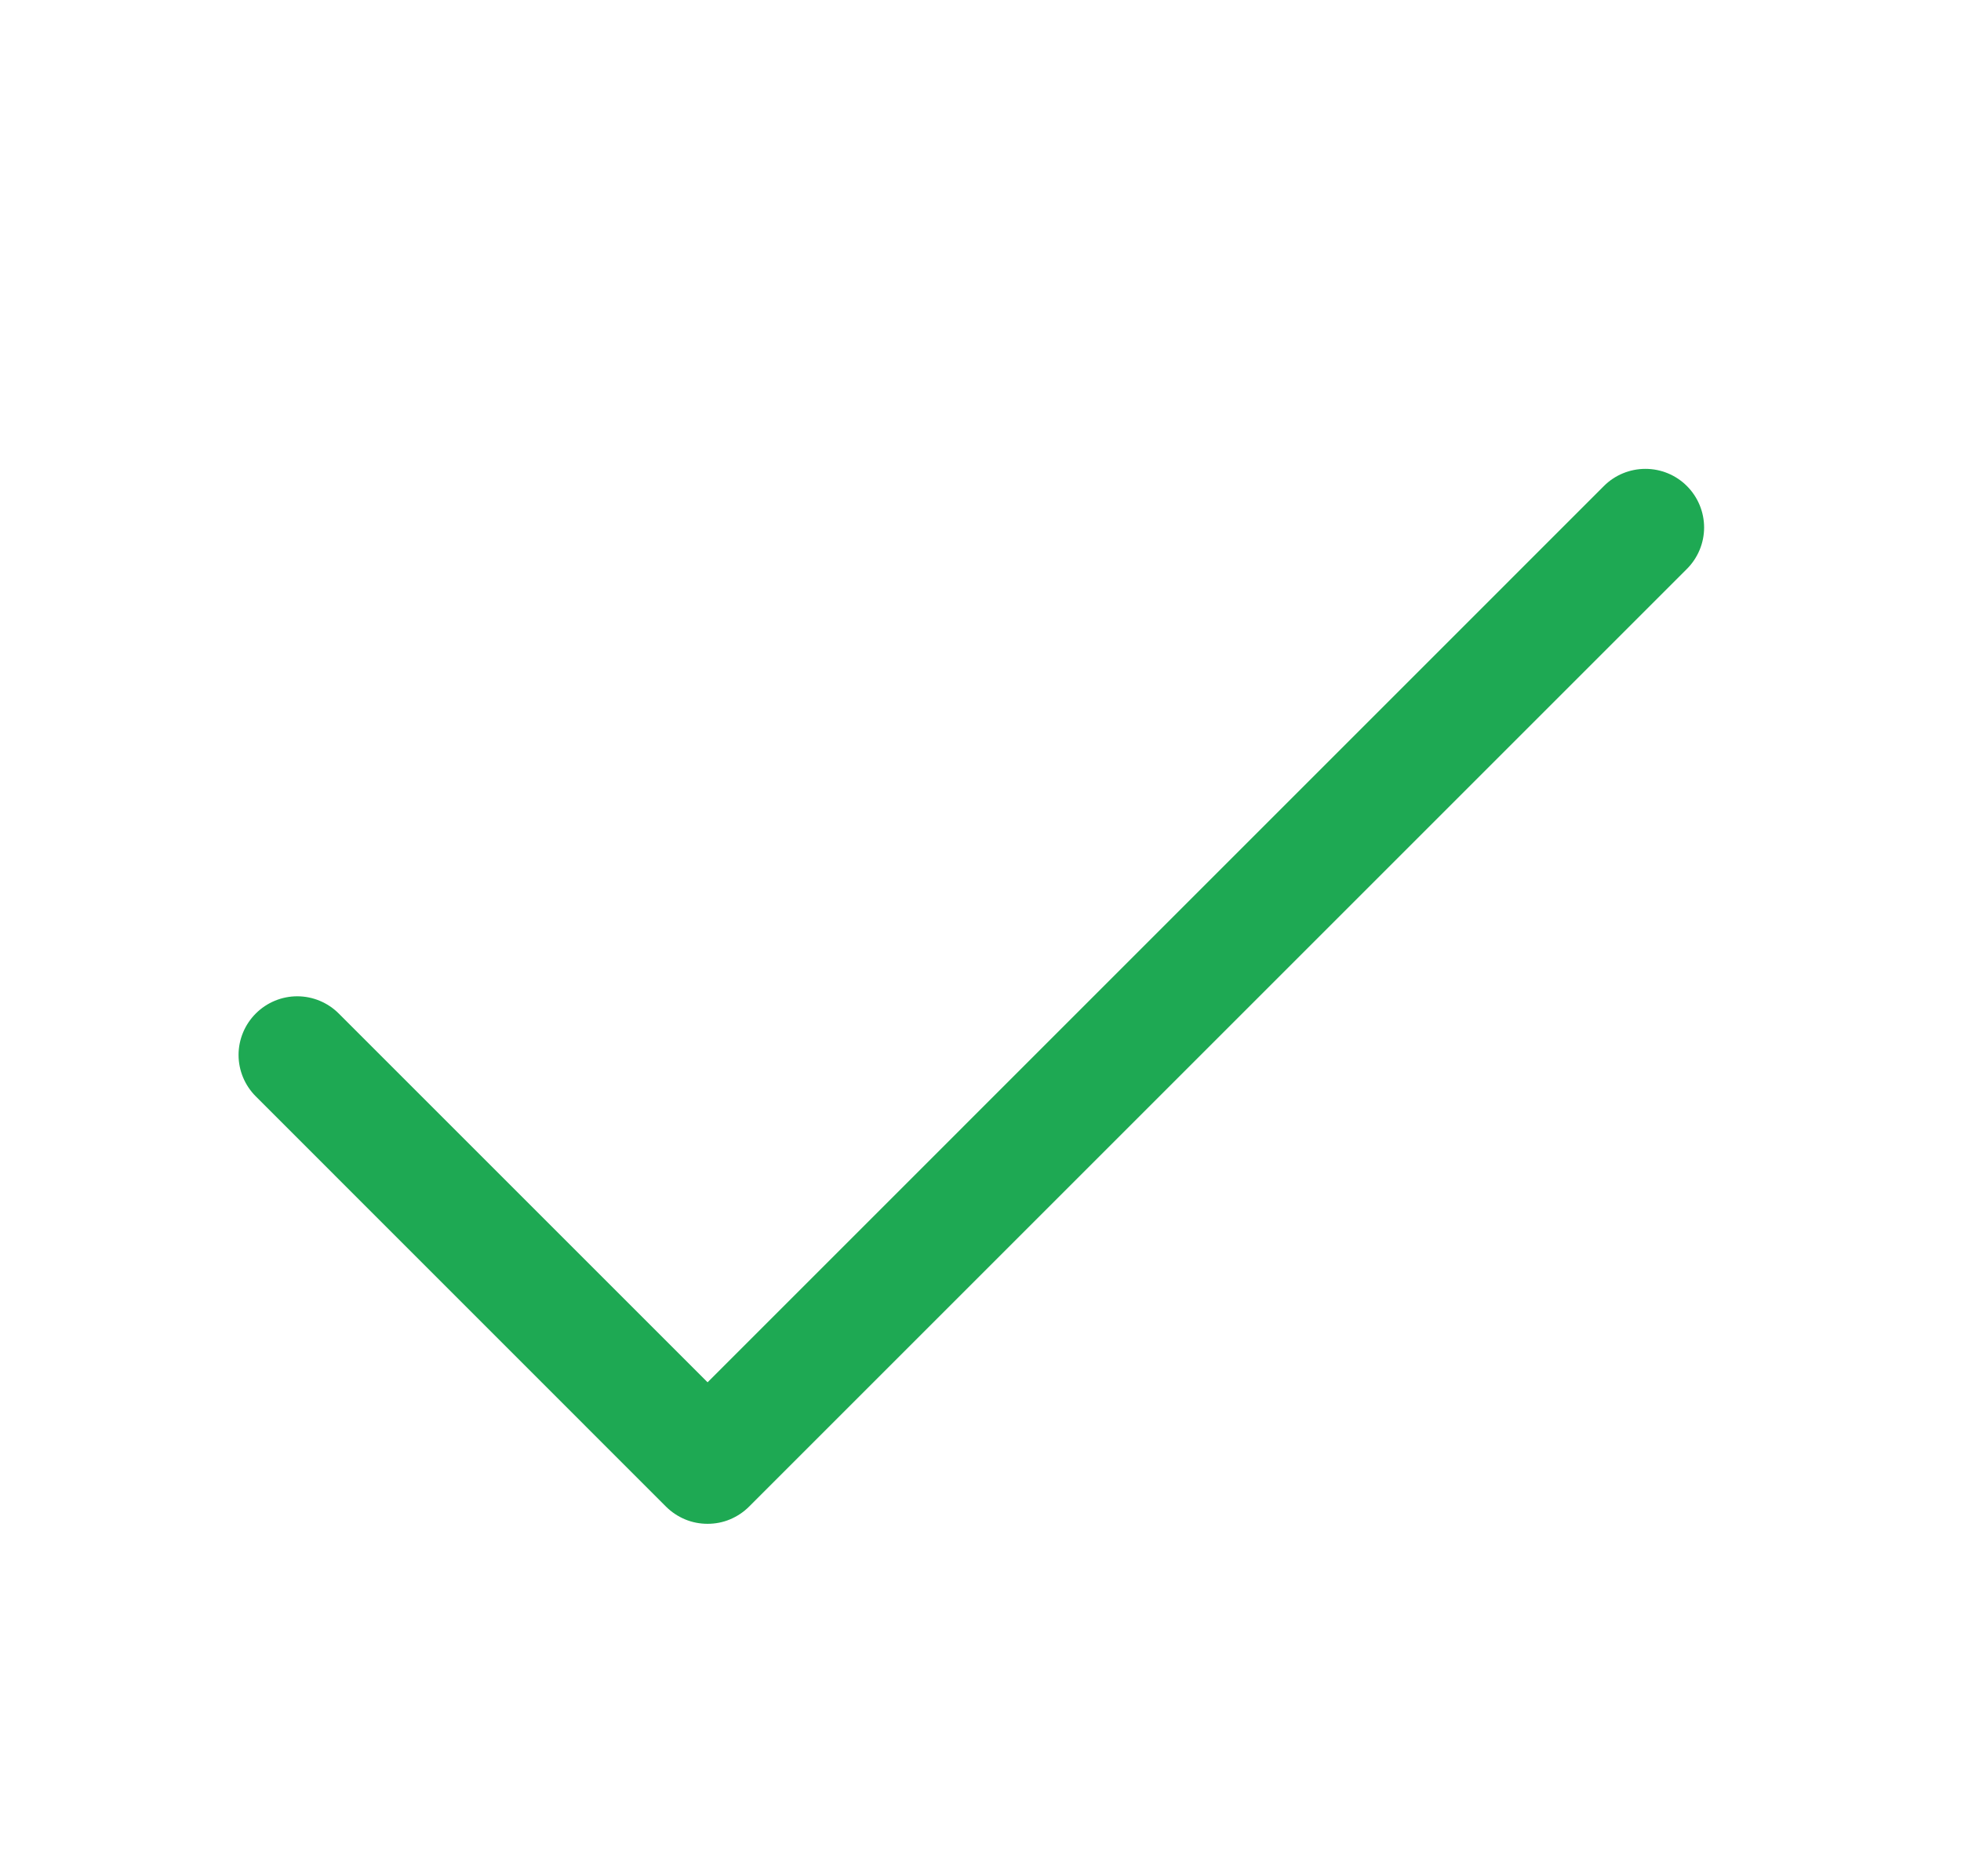
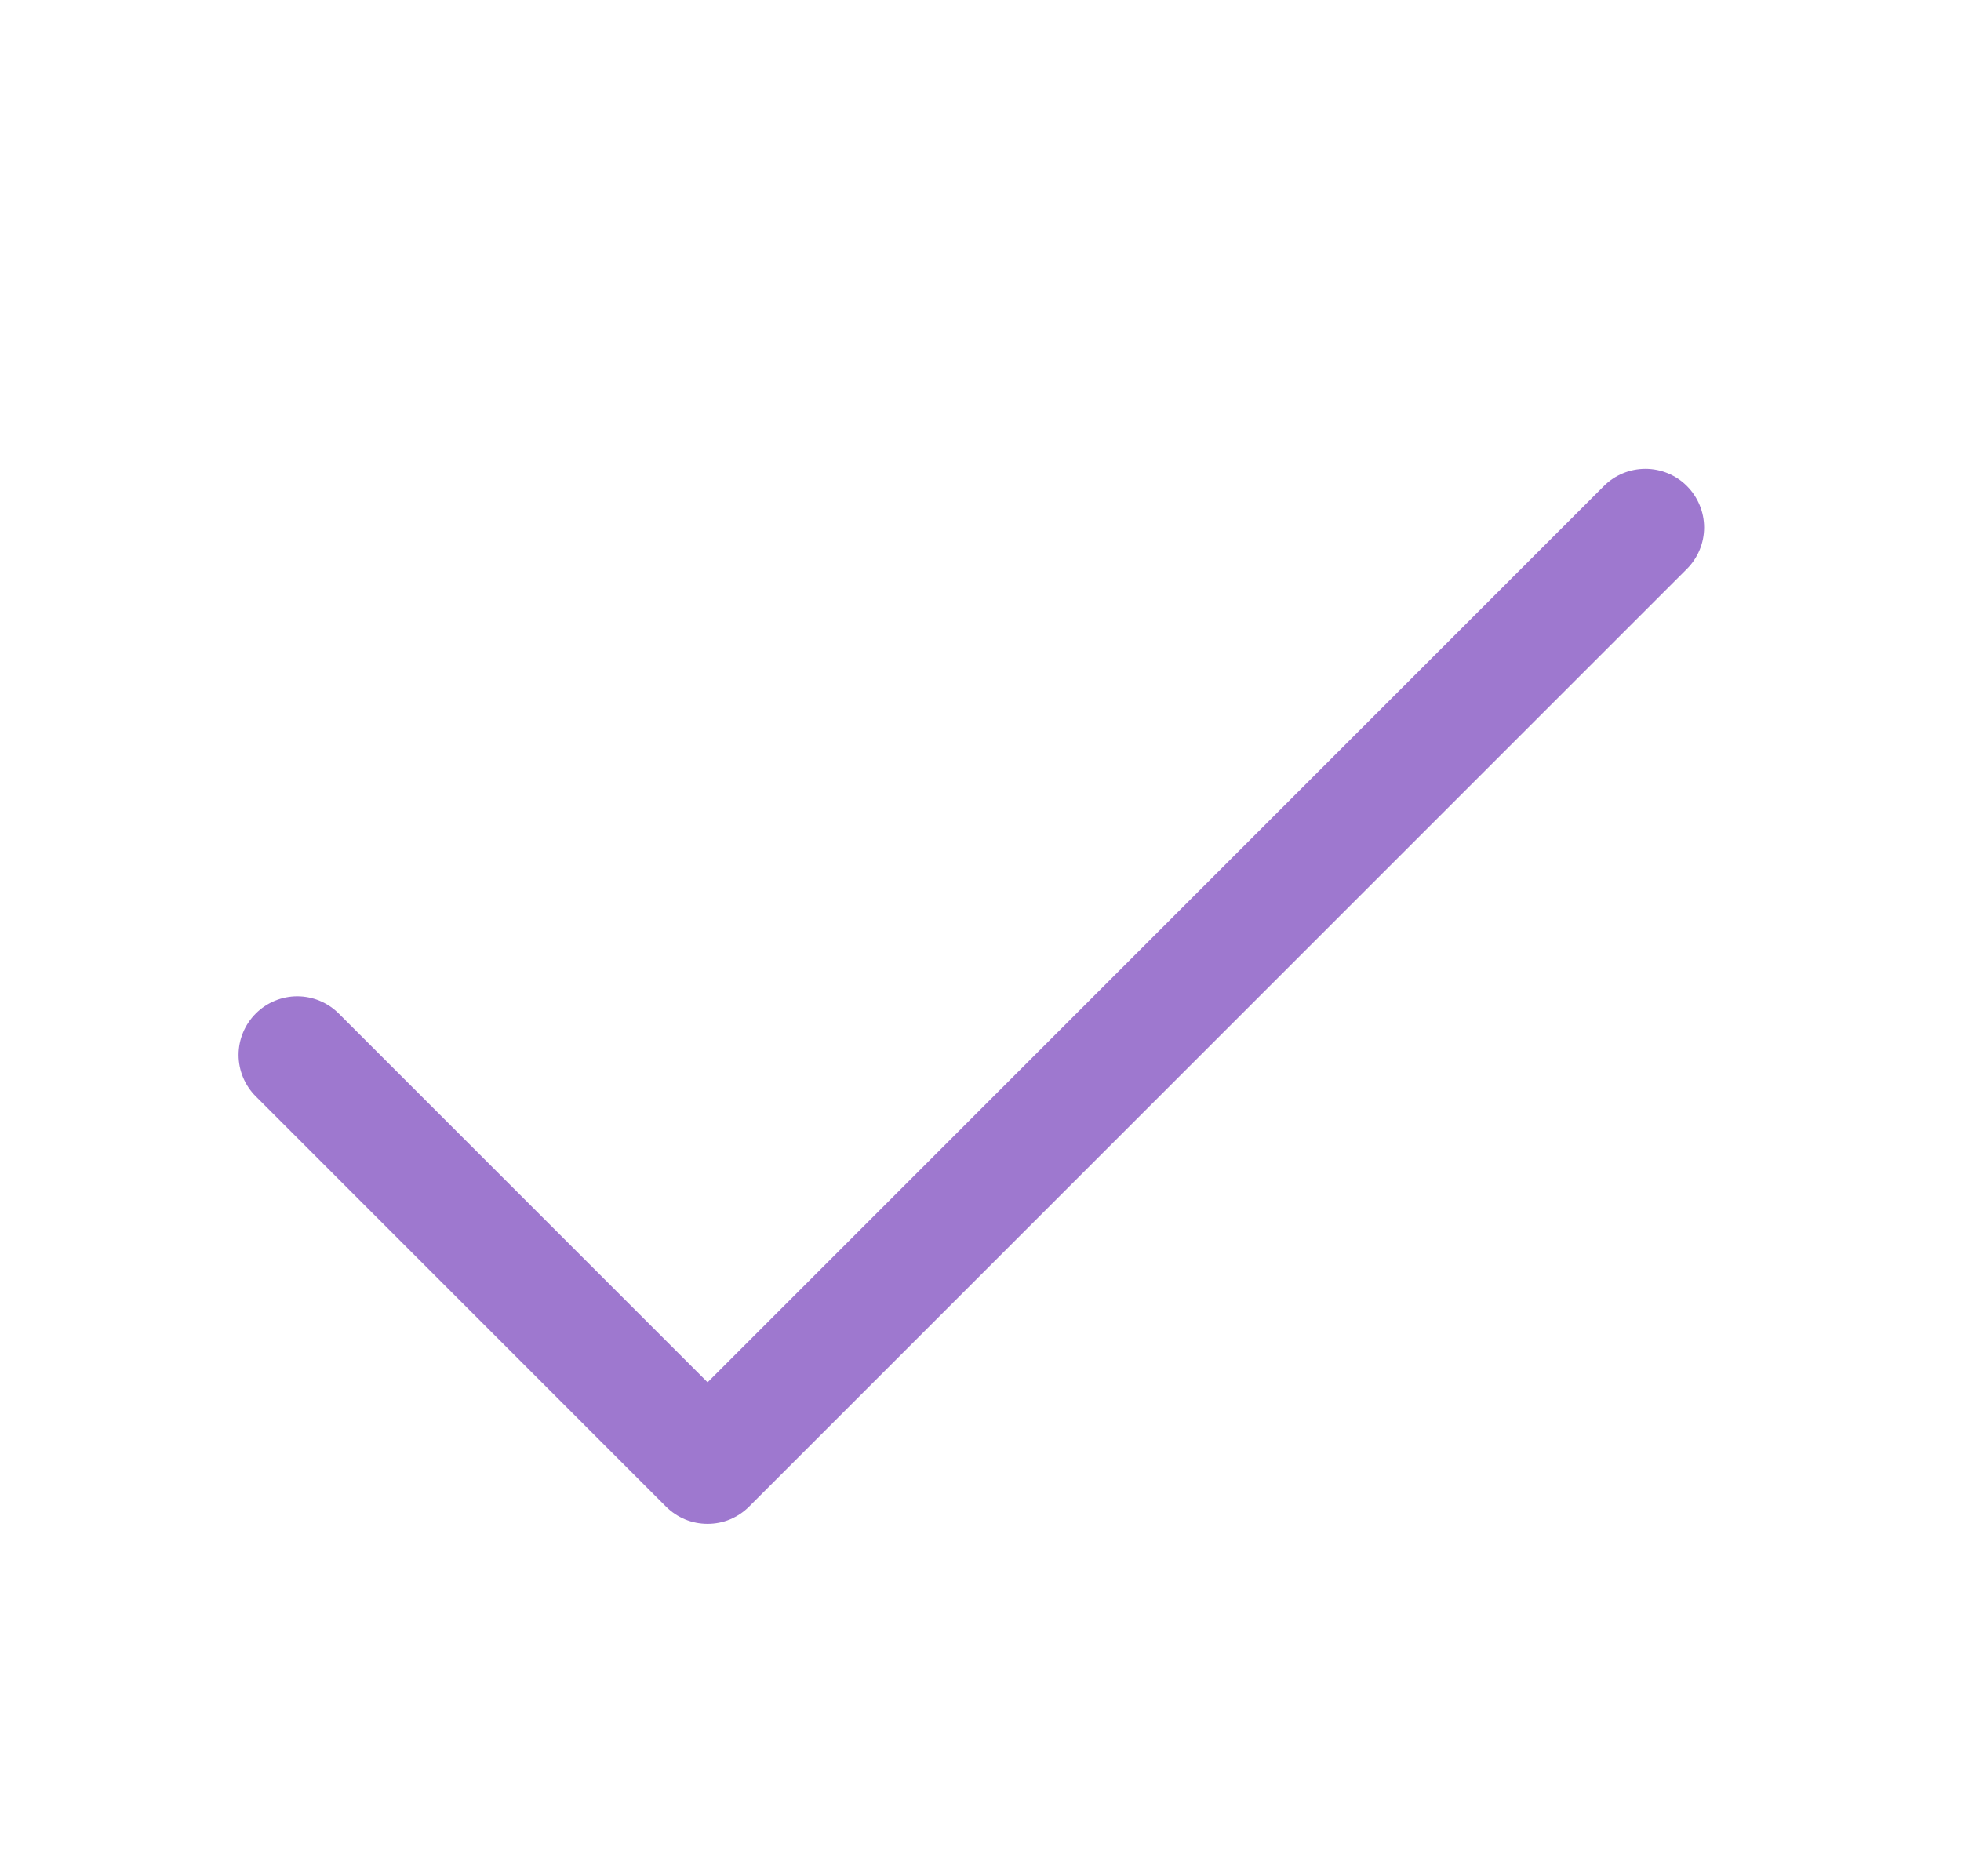
<svg xmlns="http://www.w3.org/2000/svg" width="23" height="22" viewBox="0 0 23 22" fill="none">
-   <path d="M19.785 6.674L8.785 17.674C8.721 17.738 8.645 17.788 8.562 17.823C8.479 17.858 8.389 17.875 8.299 17.875C8.208 17.875 8.119 17.858 8.035 17.823C7.952 17.788 7.876 17.738 7.812 17.674L3 12.861C2.871 12.732 2.798 12.557 2.798 12.375C2.798 12.193 2.871 12.018 3 11.889C3.129 11.76 3.304 11.687 3.486 11.687C3.669 11.687 3.844 11.76 3.973 11.889L8.299 16.215L18.812 5.701C18.941 5.572 19.116 5.5 19.299 5.5C19.481 5.5 19.656 5.572 19.785 5.701C19.914 5.83 19.987 6.005 19.987 6.188C19.987 6.37 19.914 6.545 19.785 6.674Z" fill="rgba(30, 169, 83, 1)" />
+   <path d="M19.785 6.674L8.785 17.674C8.721 17.738 8.645 17.788 8.562 17.823C8.479 17.858 8.389 17.875 8.299 17.875C8.208 17.875 8.119 17.858 8.035 17.823C7.952 17.788 7.876 17.738 7.812 17.674L3 12.861C2.871 12.732 2.798 12.557 2.798 12.375C2.798 12.193 2.871 12.018 3 11.889C3.129 11.76 3.304 11.687 3.486 11.687C3.669 11.687 3.844 11.76 3.973 11.889L8.299 16.215L18.812 5.701C18.941 5.572 19.116 5.5 19.299 5.5C19.481 5.5 19.656 5.572 19.785 5.701C19.914 5.83 19.987 6.005 19.987 6.188C19.987 6.37 19.914 6.545 19.785 6.674Z" fill="#9E78CF" />
</svg>
